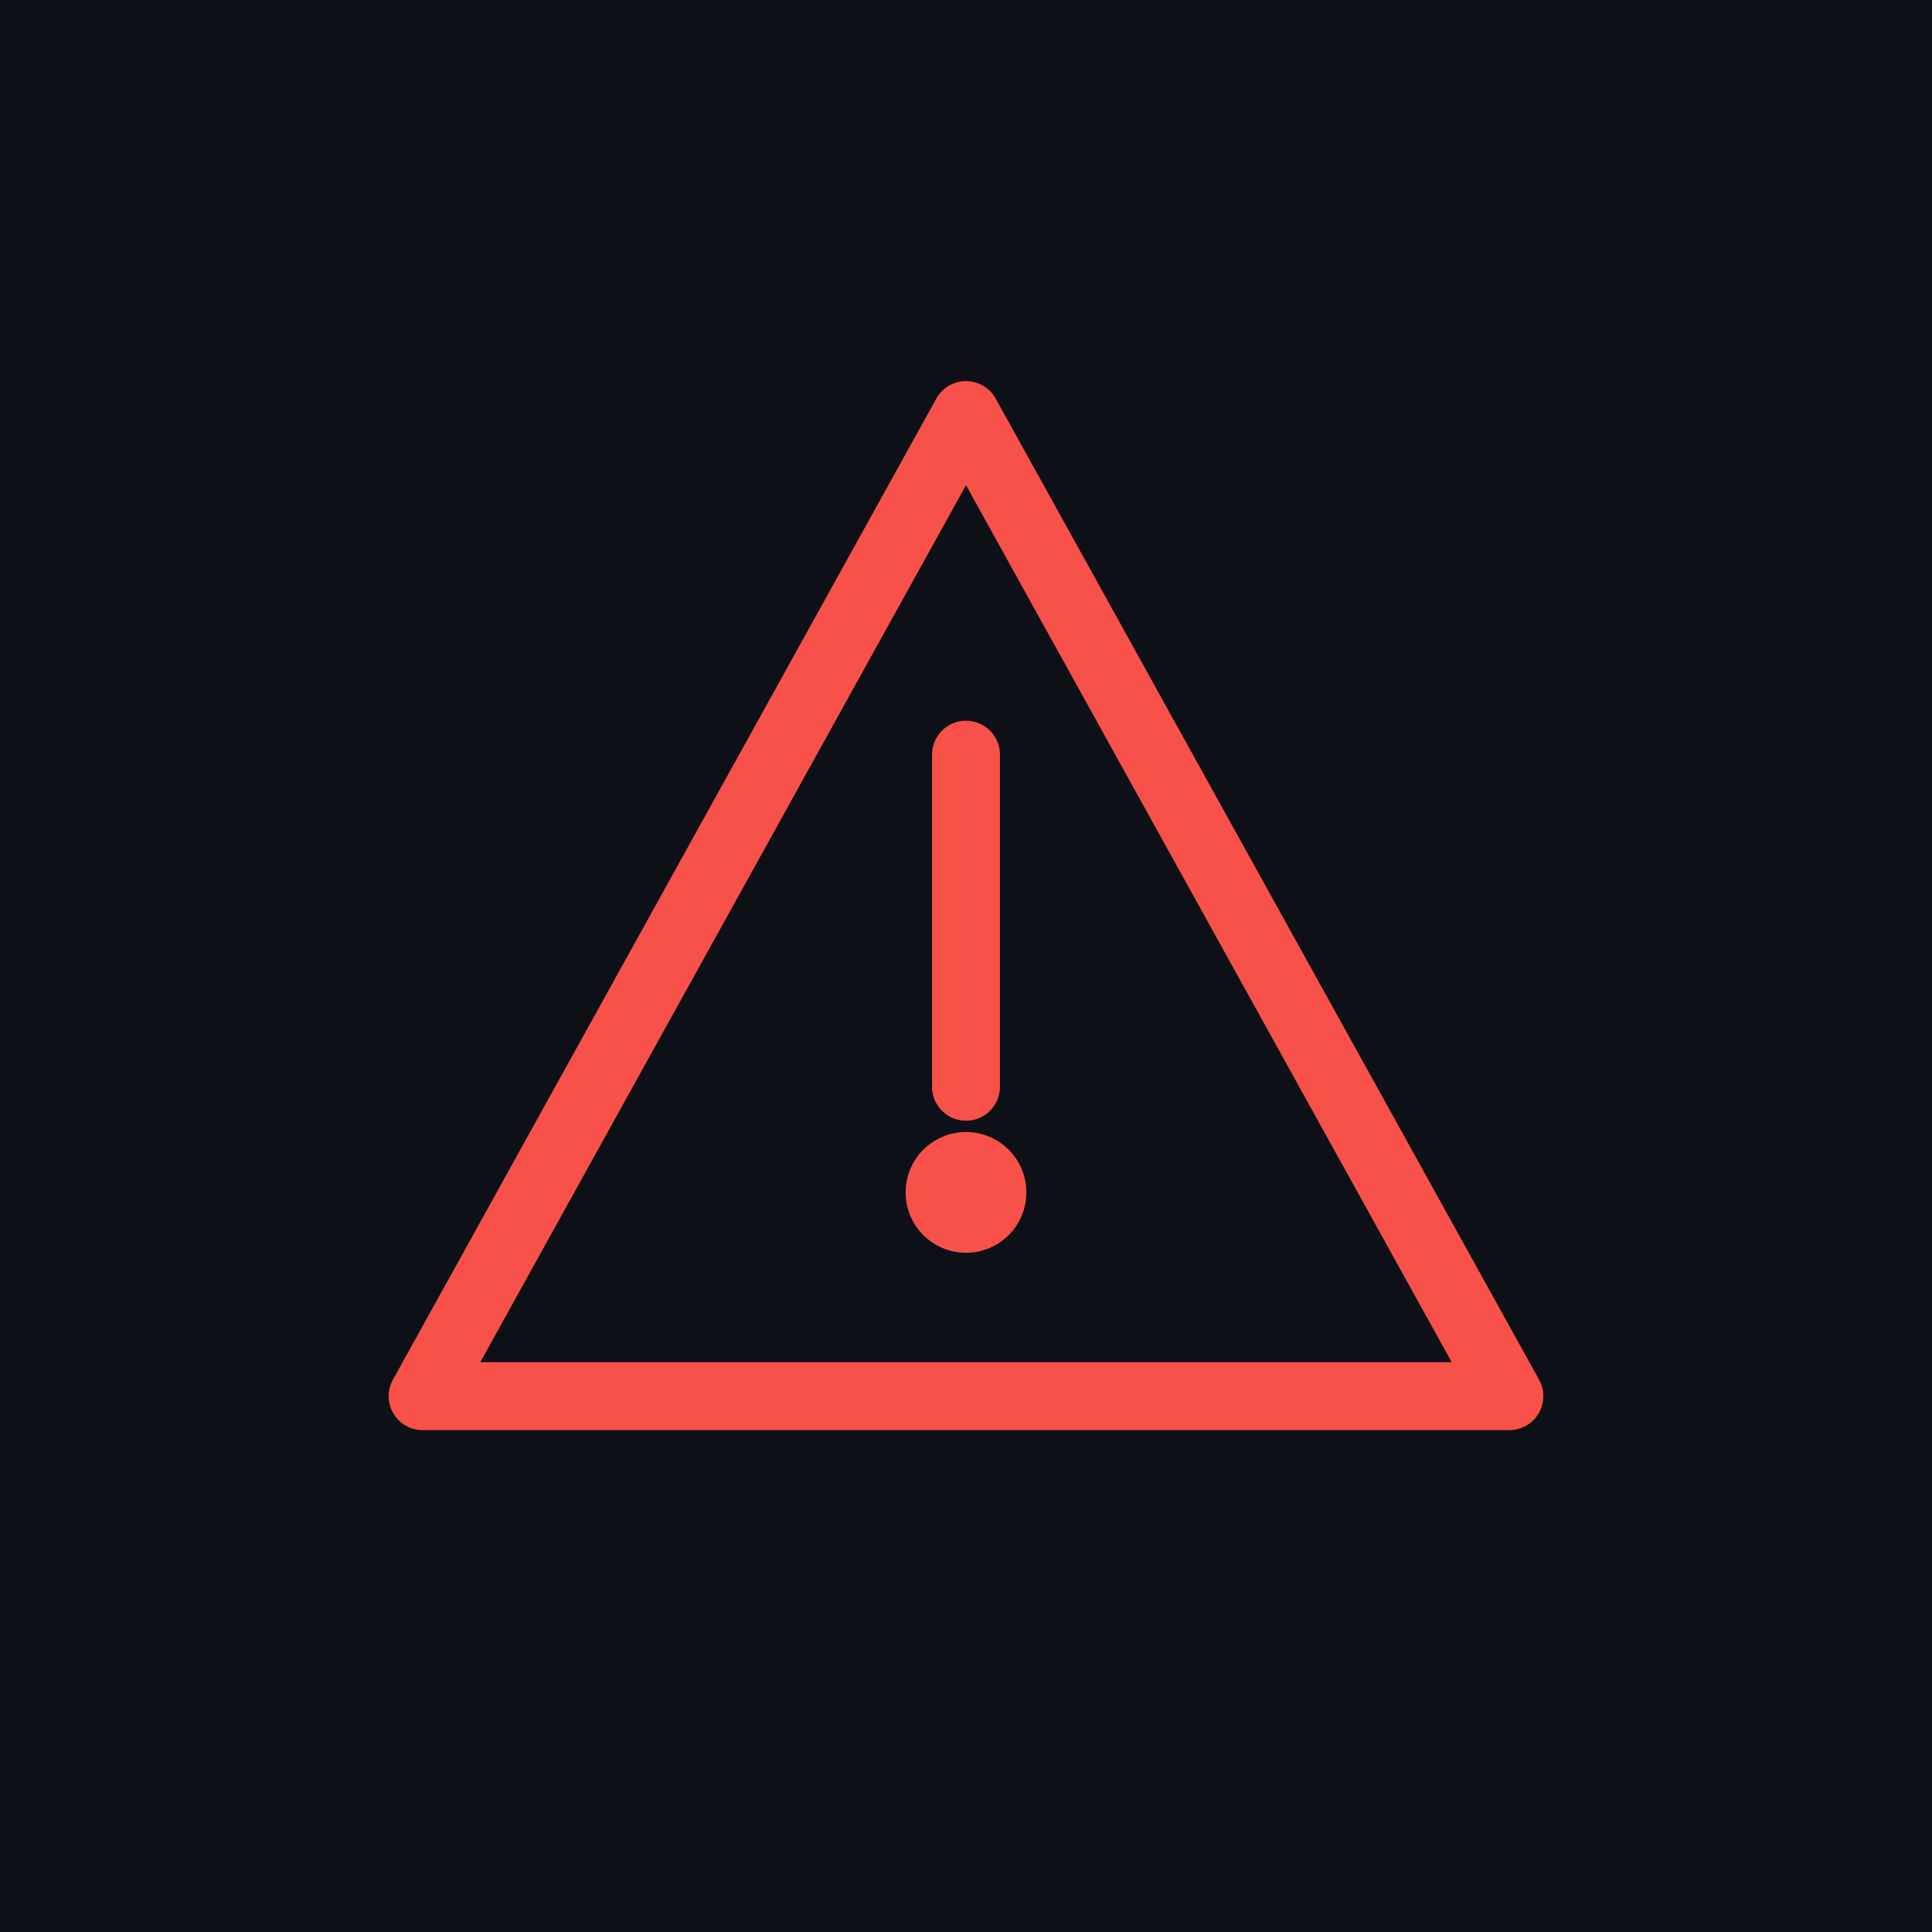
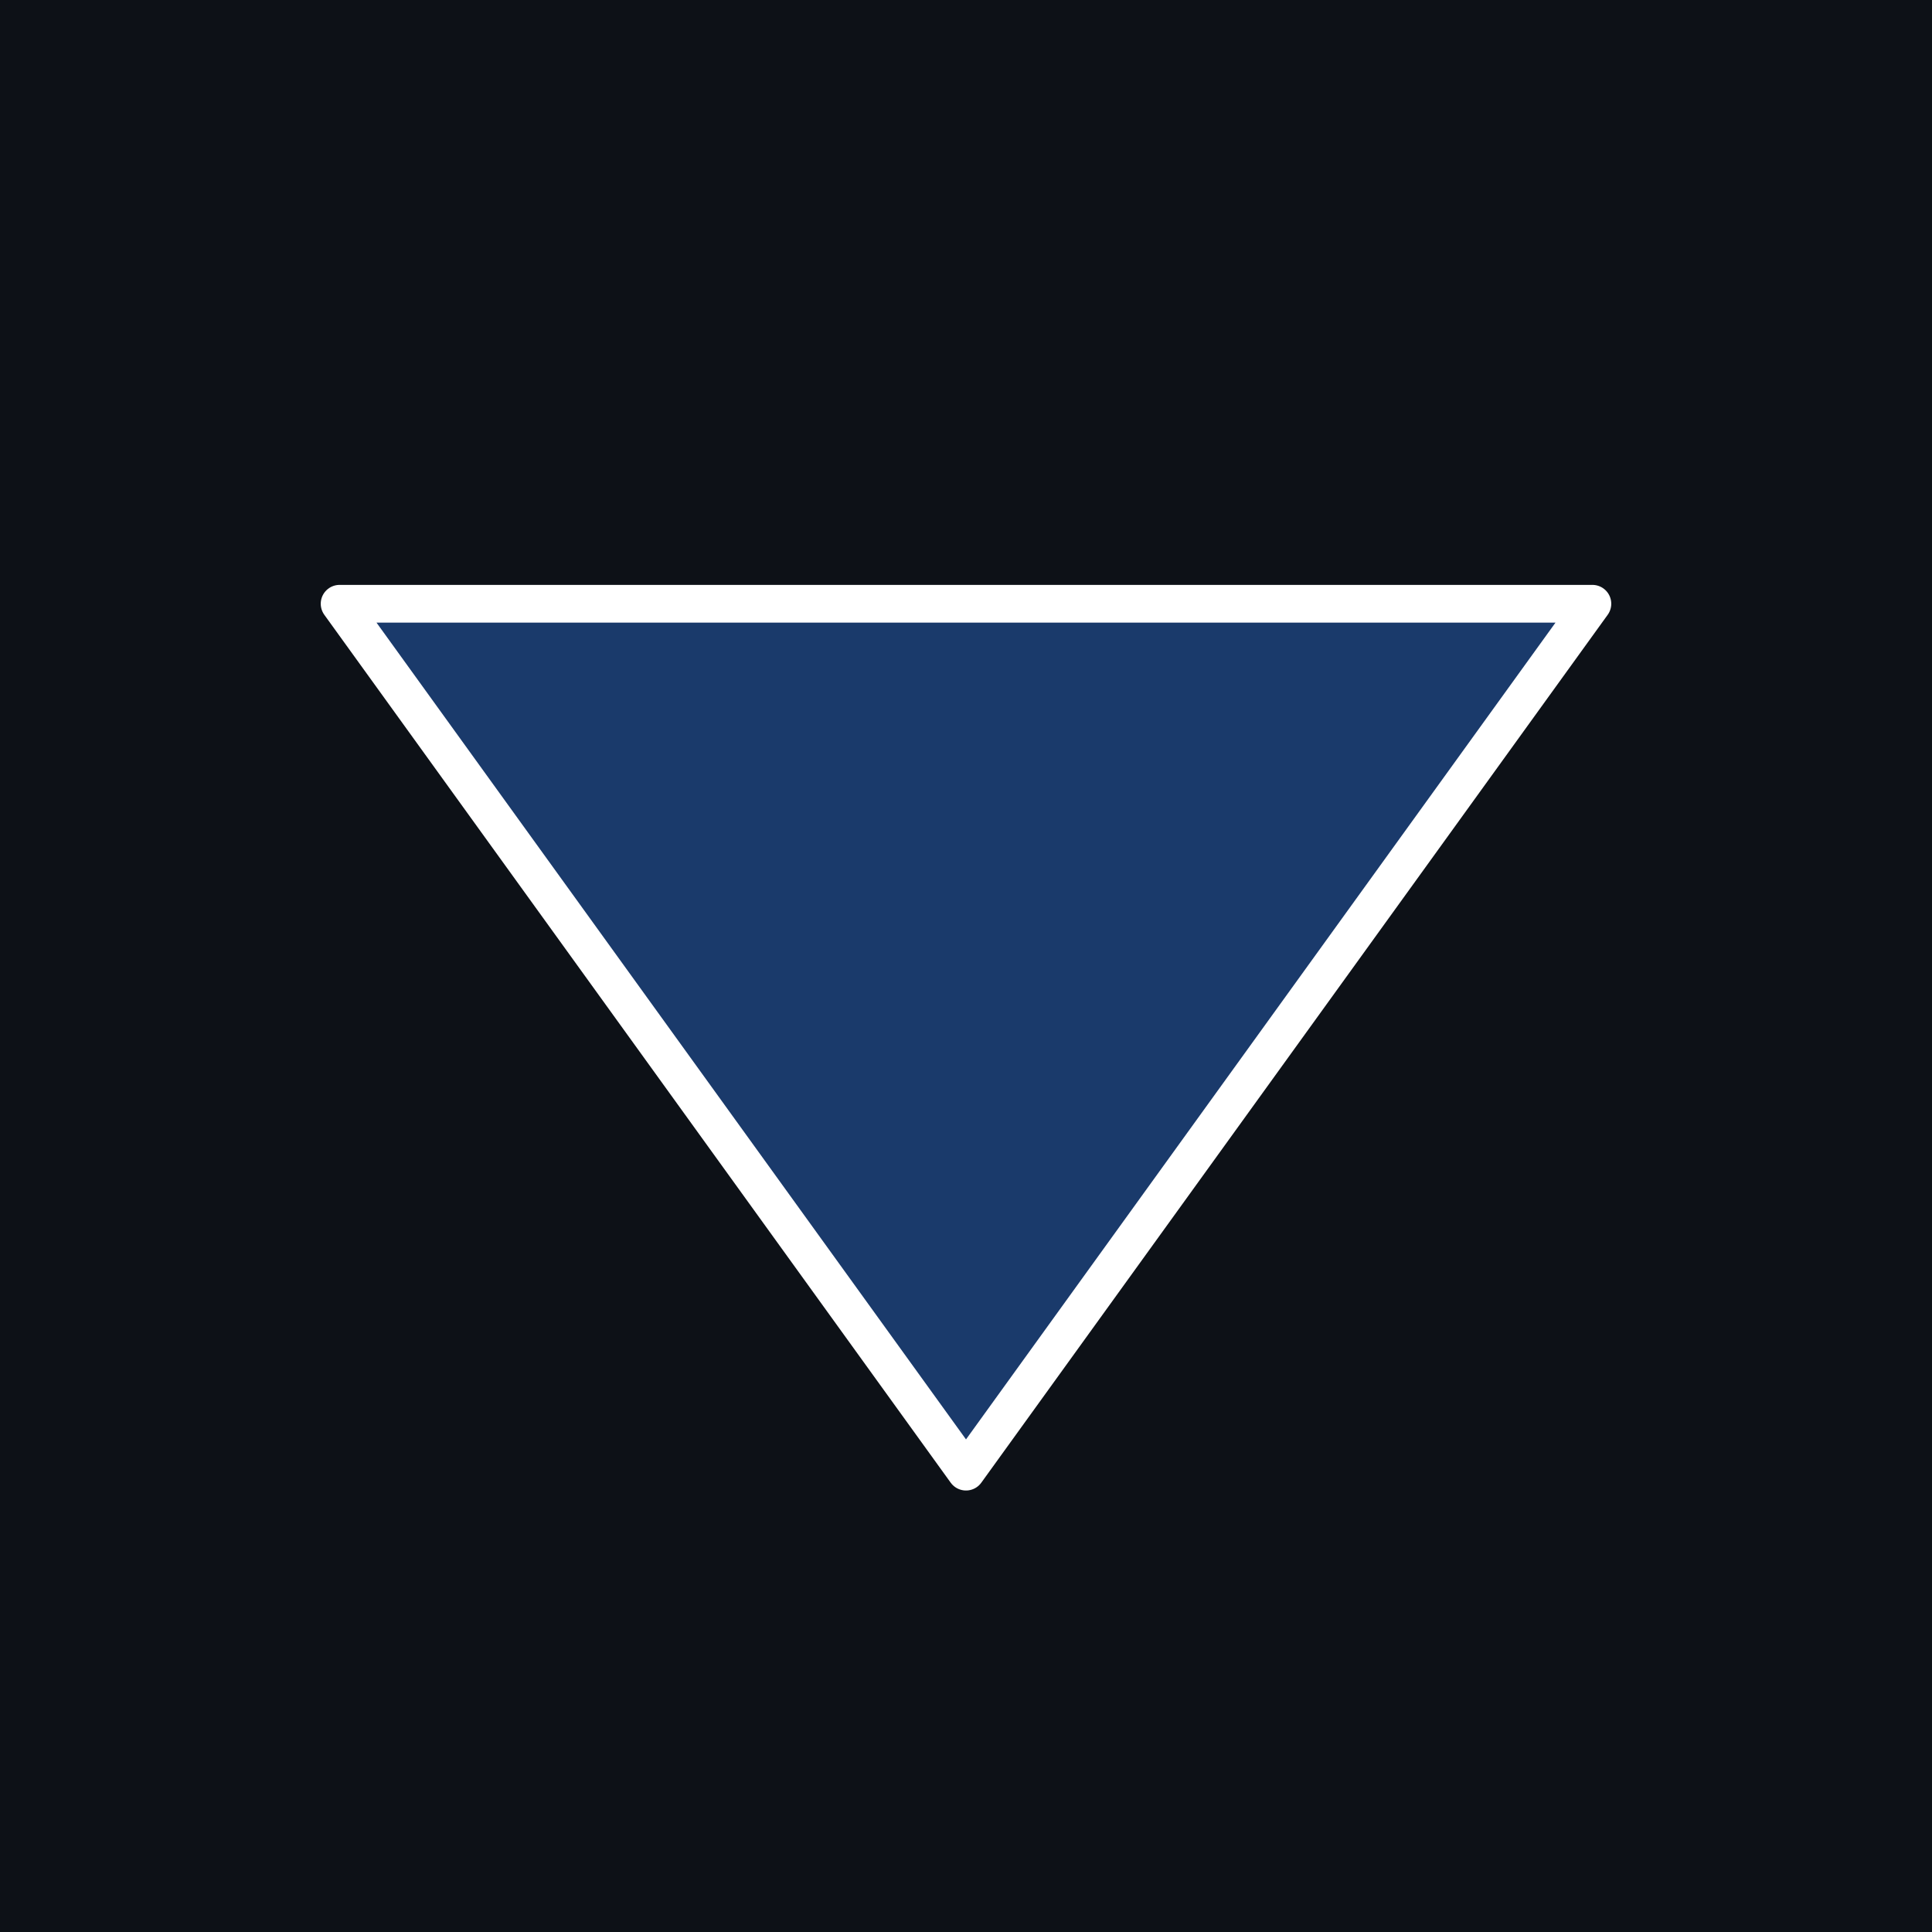
<svg xmlns="http://www.w3.org/2000/svg" viewBox="0 0 512 512">
  <rect width="512" height="512" fill="#0d1117" />
-   <path d="M256 110L400 370H112L256 110Z" stroke="#f85149" stroke-width="18" stroke-linejoin="round" fill="none" />
-   <circle cx="256" cy="316" r="16" fill="#f85149" />
-   <line x1="256" y1="200" x2="256" y2="288" stroke="#f85149" stroke-width="18" stroke-linecap="round" />
+   <polygon points="256,390 90,160 422,160" fill="#1a3a6b" stroke="white" stroke-width="10" stroke-linejoin="round" />
</svg>
